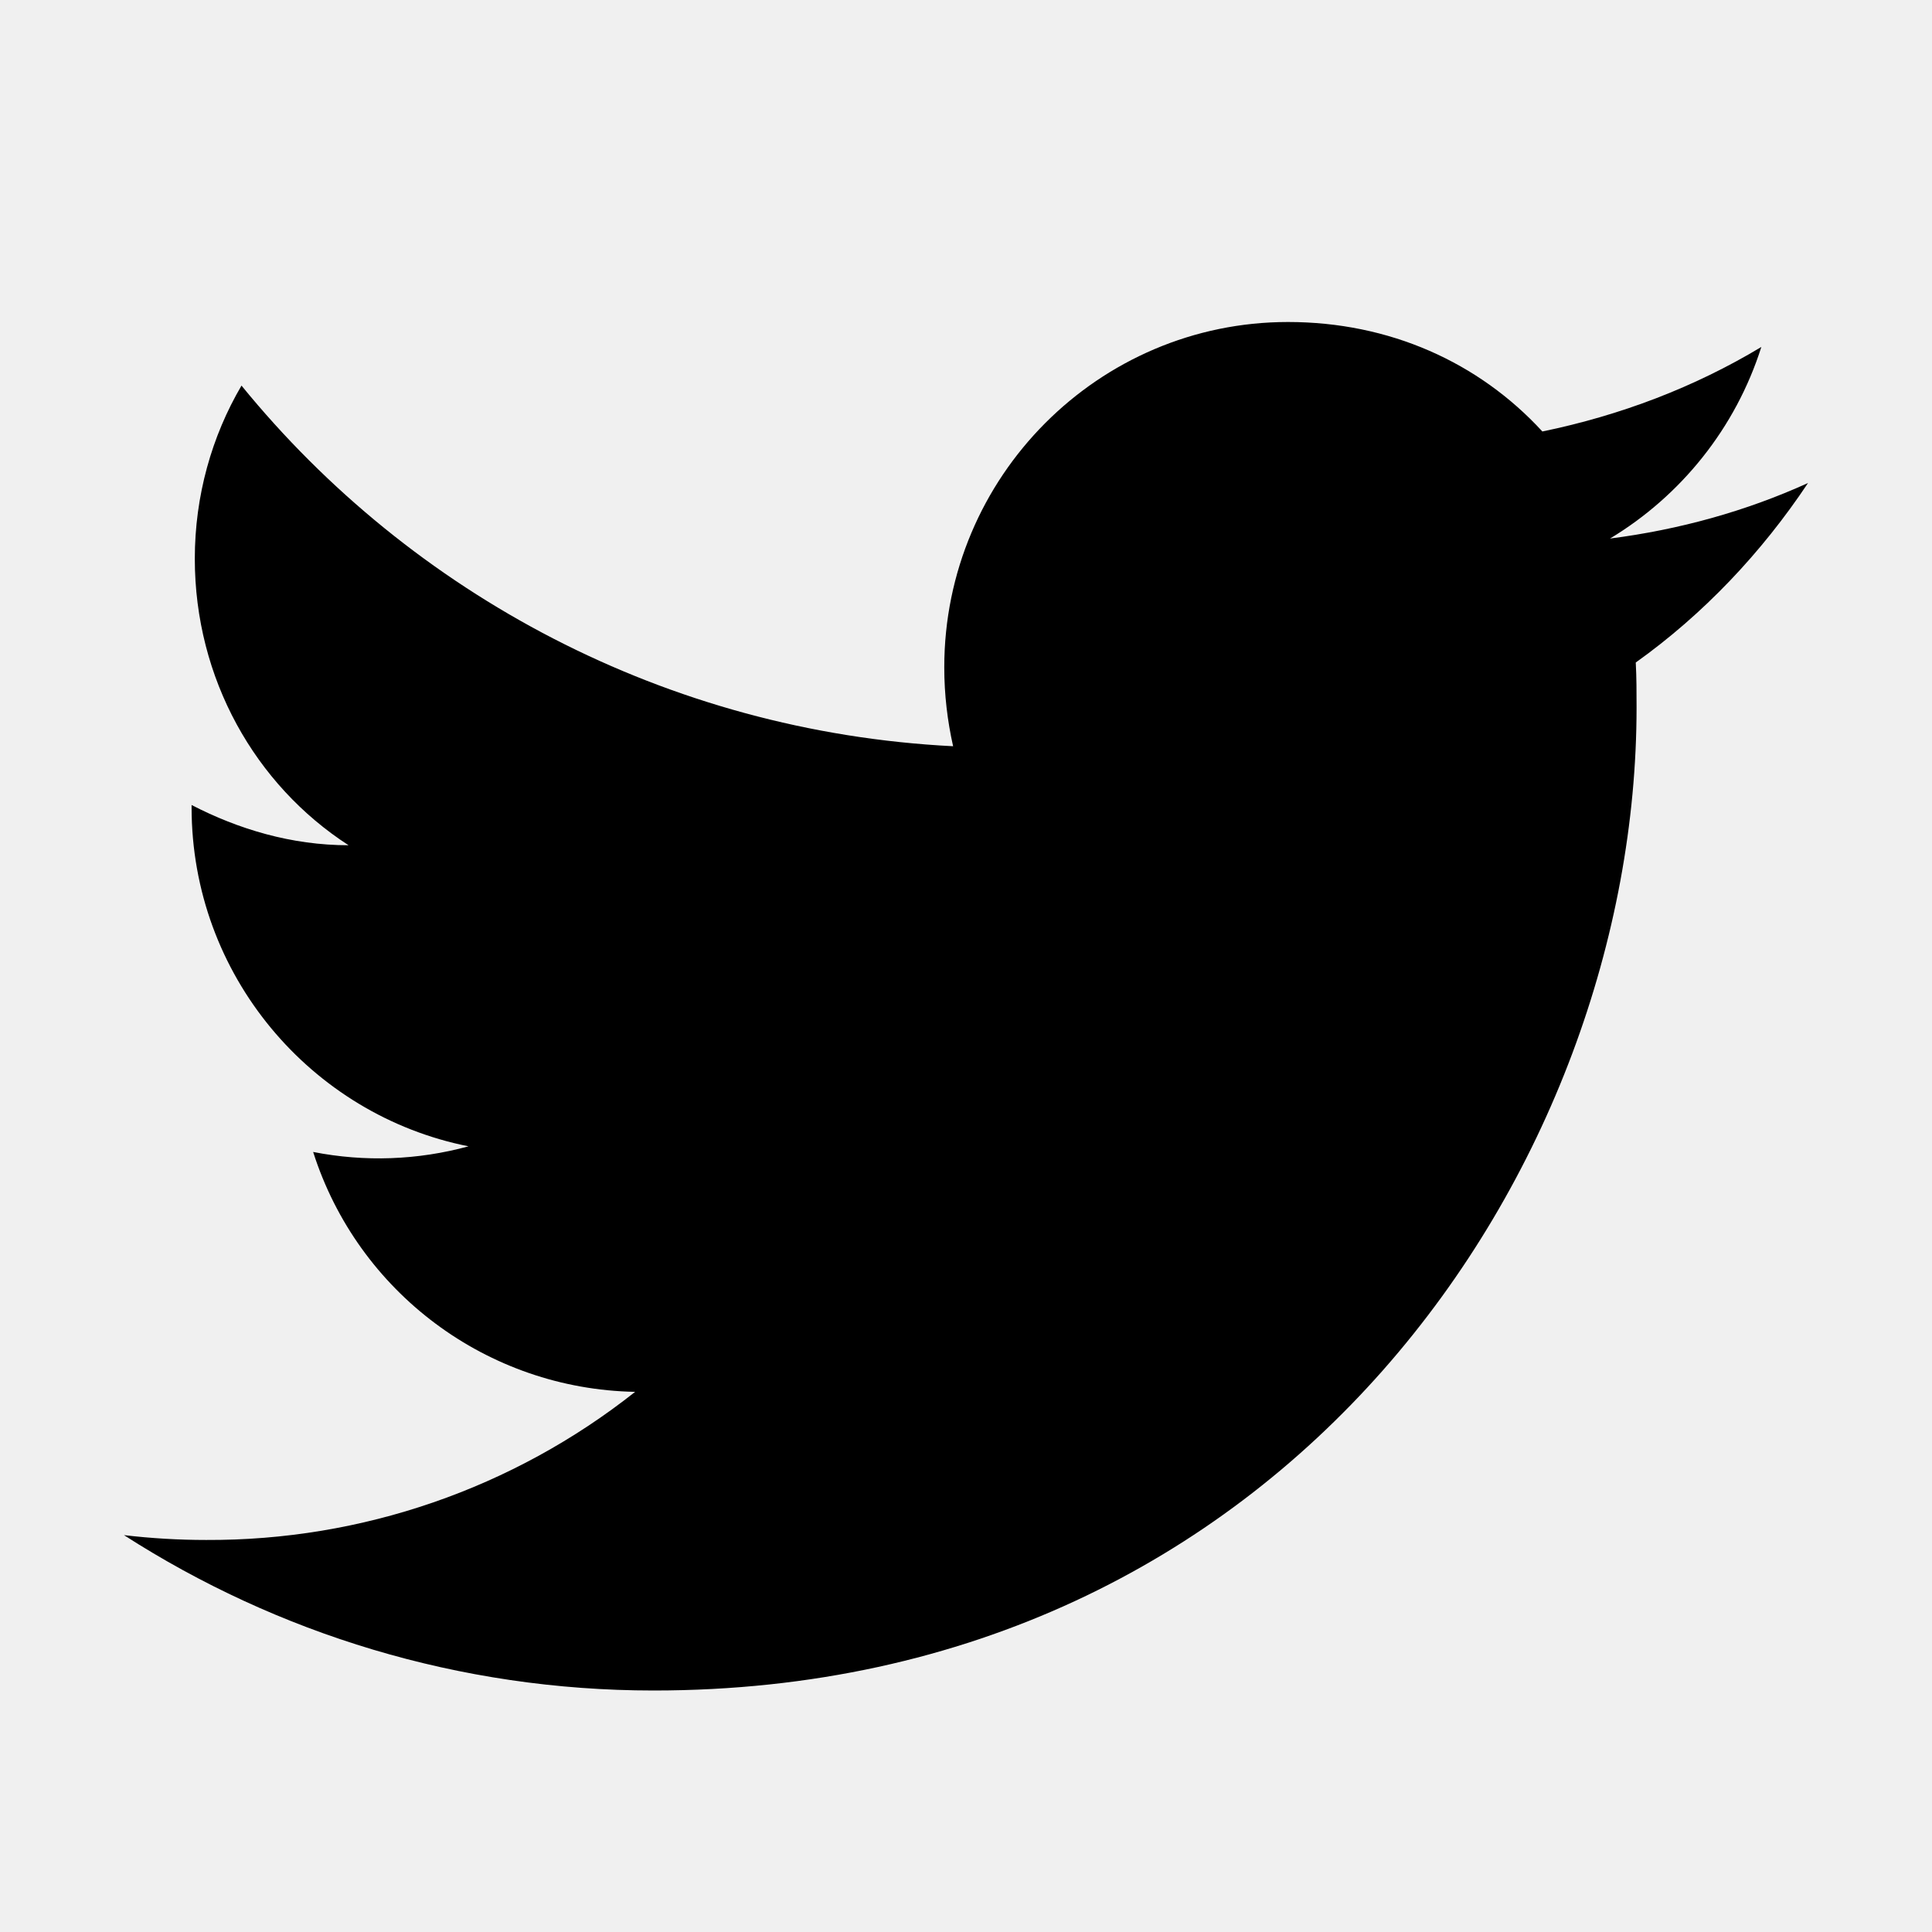
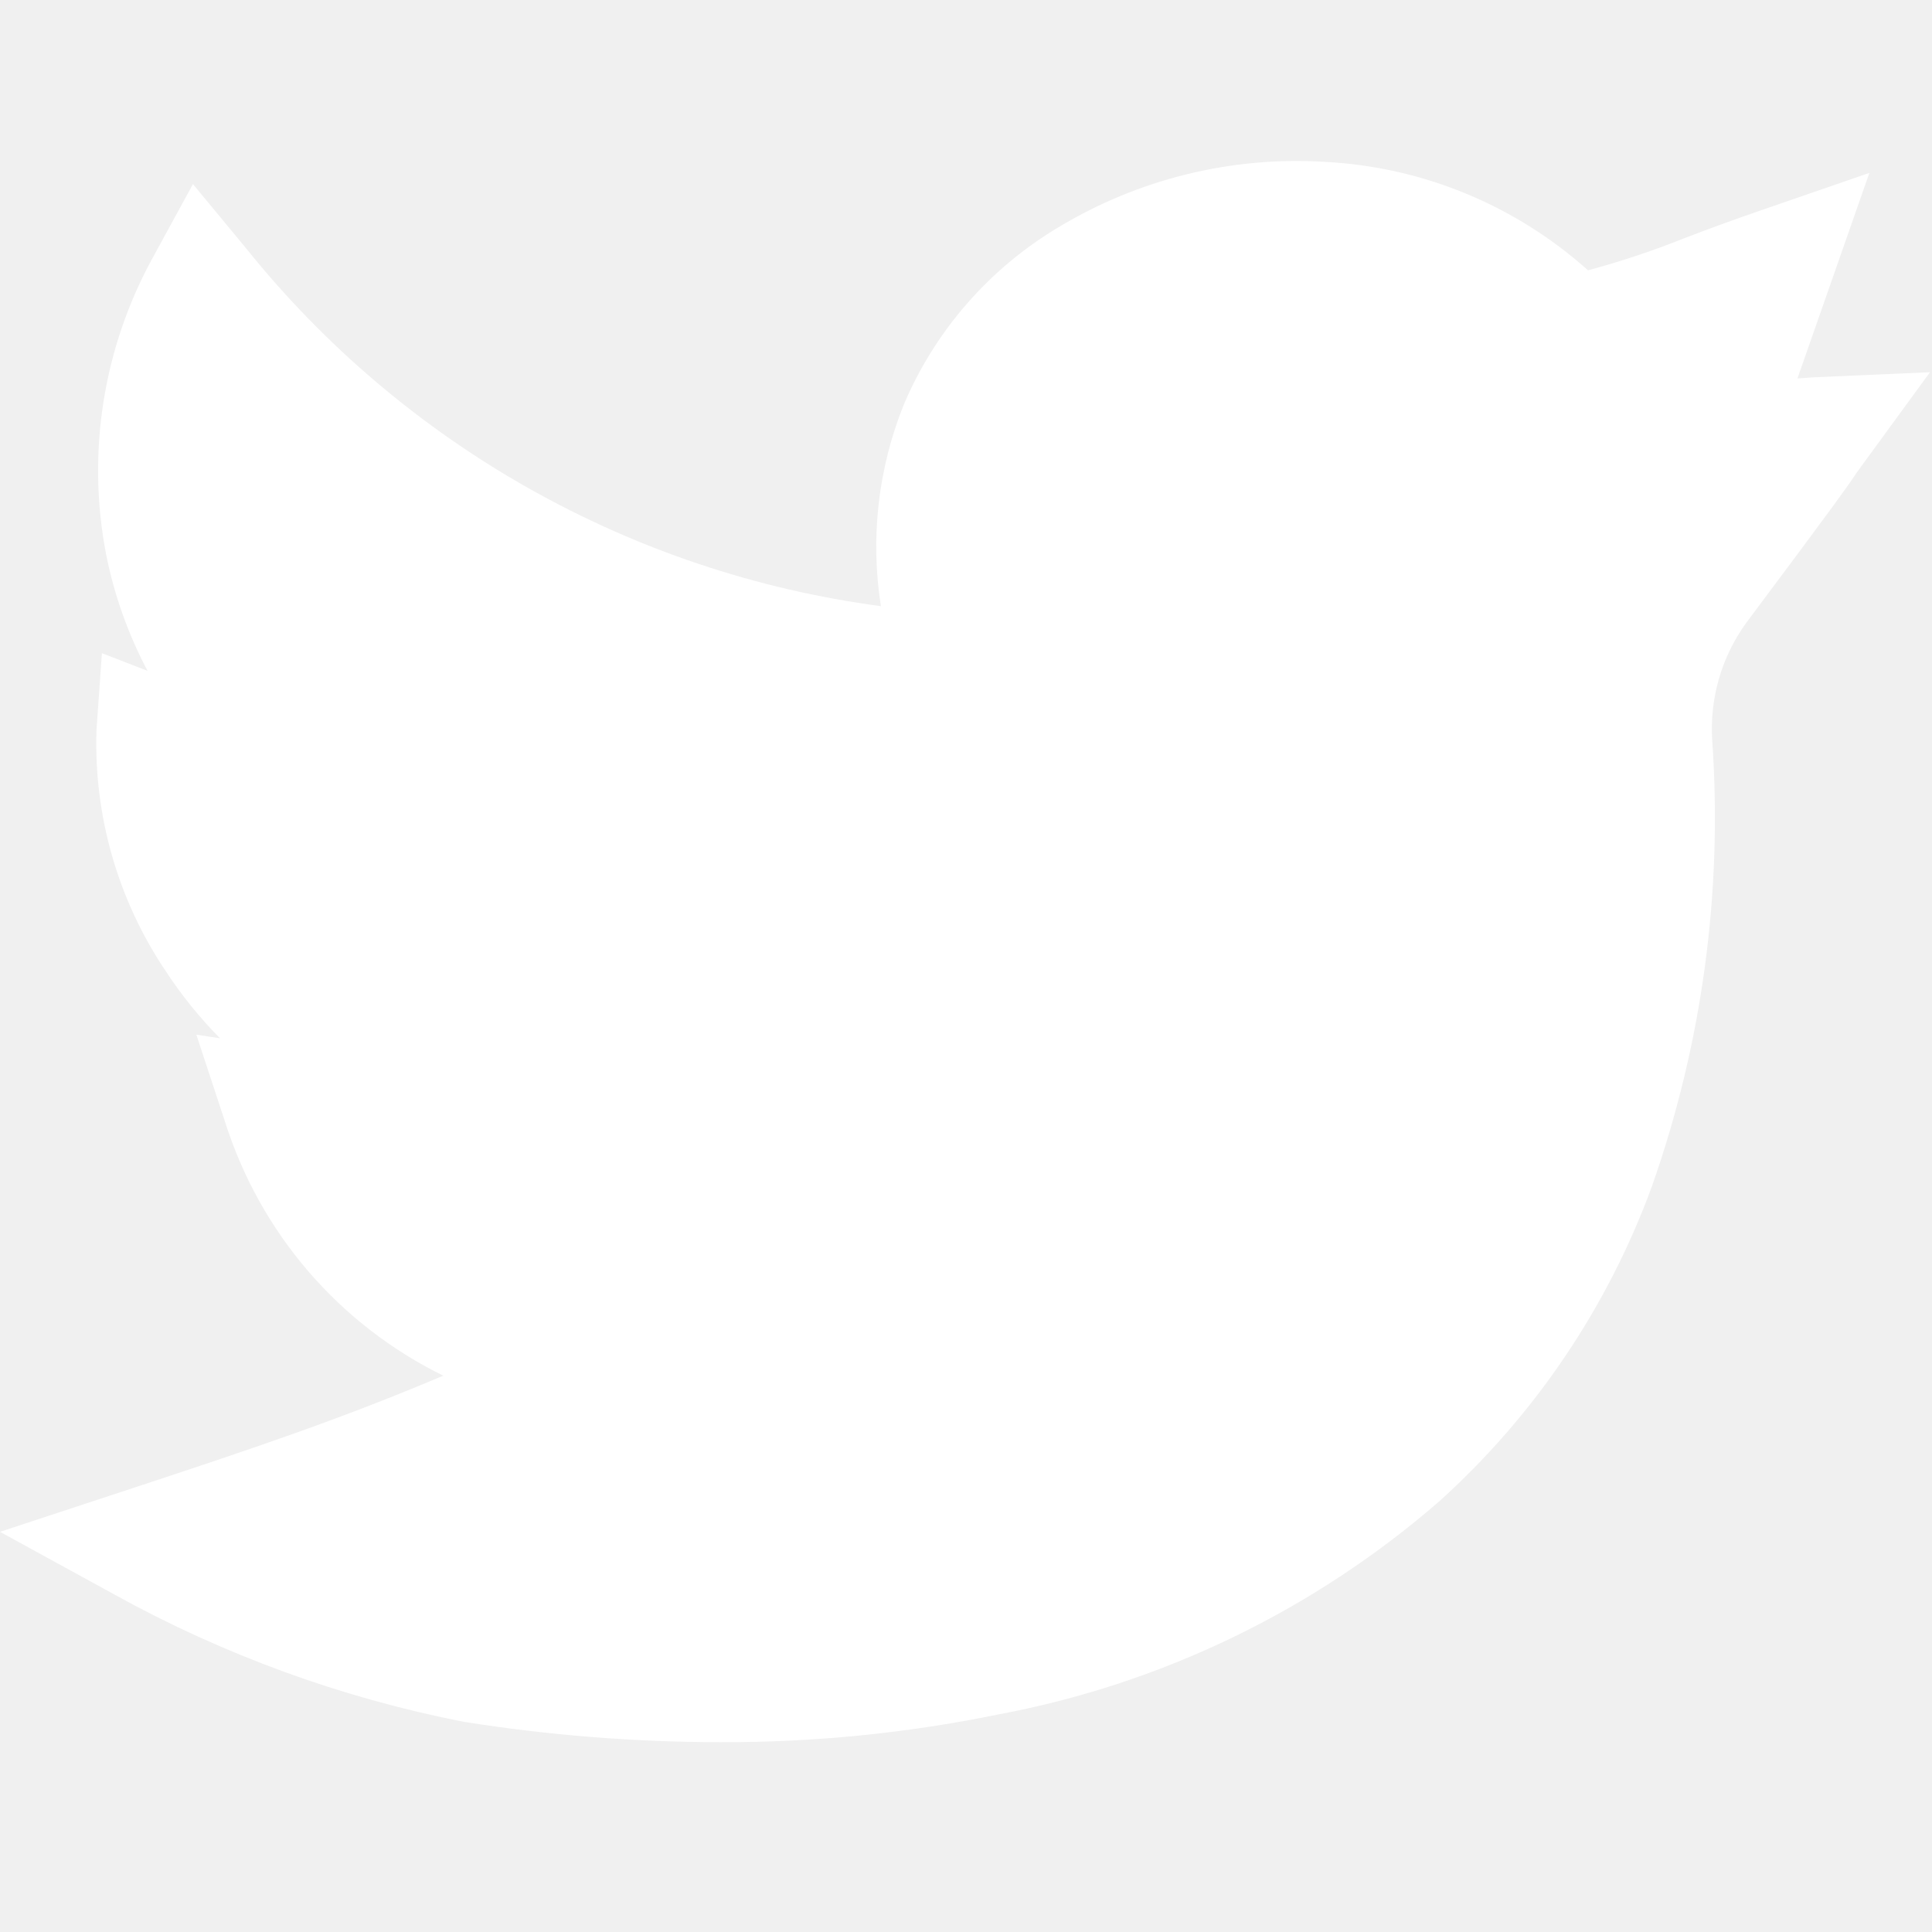
- <svg class="MuiSvgIcon-root" focusable="false" viewBox="0 0 24 24" aria-hidden="true">
-   <path d="M22.46 6c-.77.35-1.6.58-2.46.69.88-.53 1.56-1.37 1.88-2.38-.83.5-1.75.85-2.72 1.05C18.37 4.5 17.26 4 16 4c-2.35 0-4.27 1.92-4.27 4.29 0 .34.04.67.11.98C8.28 9.09 5.11 7.38 3 4.79c-.37.63-.58 1.37-.58 2.15 0 1.49.75 2.81 1.91 3.56-.71 0-1.37-.2-1.95-.5v.03c0 2.08 1.48 3.82 3.44 4.21a4.22 4.22 0 0 1-1.93.07 4.28 4.28 0 0 0 4 2.98 8.521 8.521 0 0 1-5.33 1.84c-.34 0-.68-.02-1.02-.06C3.44 20.29 5.7 21 8.12 21 16 21 20.33 14.46 20.33 8.79c0-.19 0-.37-.01-.56.84-.6 1.56-1.36 2.14-2.23z" />
+ <svg xmlns="http://www.w3.org/2000/svg" width="24" height="24" viewBox="0 0 24 24" fill="none">
+   <path d="M8.944 21.642C7.88 21.641 6.817 21.556 5.766 21.39C4.244 21.092 2.777 20.558 1.42 19.807L0 19.029L1.537 18.523C3.219 17.97 4.242 17.623 5.507 17.089C4.866 16.775 4.296 16.334 3.83 15.793C3.364 15.251 3.013 14.621 2.797 13.94L2.439 12.853L2.733 12.898C2.484 12.646 2.26 12.37 2.065 12.073C1.466 11.187 1.162 10.133 1.199 9.063L1.266 8.114L1.833 8.334C1.593 7.881 1.42 7.395 1.319 6.891C1.074 5.627 1.281 4.318 1.903 3.191L2.397 2.287L3.059 3.087C5.019 5.527 7.842 7.118 10.943 7.53C10.809 6.684 10.908 5.817 11.229 5.022C11.618 4.107 12.287 3.34 13.139 2.829C14.138 2.224 15.298 1.938 16.464 2.011C17.673 2.074 18.825 2.55 19.727 3.358C20.134 3.248 20.535 3.115 20.926 2.958C21.188 2.858 21.486 2.747 21.857 2.619L23.222 2.148L22.329 4.7C22.388 4.7 22.449 4.691 22.512 4.688L23.975 4.624L23.111 5.807C23.061 5.875 23.049 5.894 23.031 5.921C22.961 6.026 22.874 6.157 21.688 7.743C21.384 8.165 21.236 8.681 21.27 9.2C21.401 11.079 21.145 12.966 20.519 14.742C19.971 16.237 19.068 17.575 17.888 18.642C16.324 20.004 14.425 20.921 12.387 21.3C11.254 21.532 10.1 21.646 8.944 21.642Z" fill="white" />
</svg>
